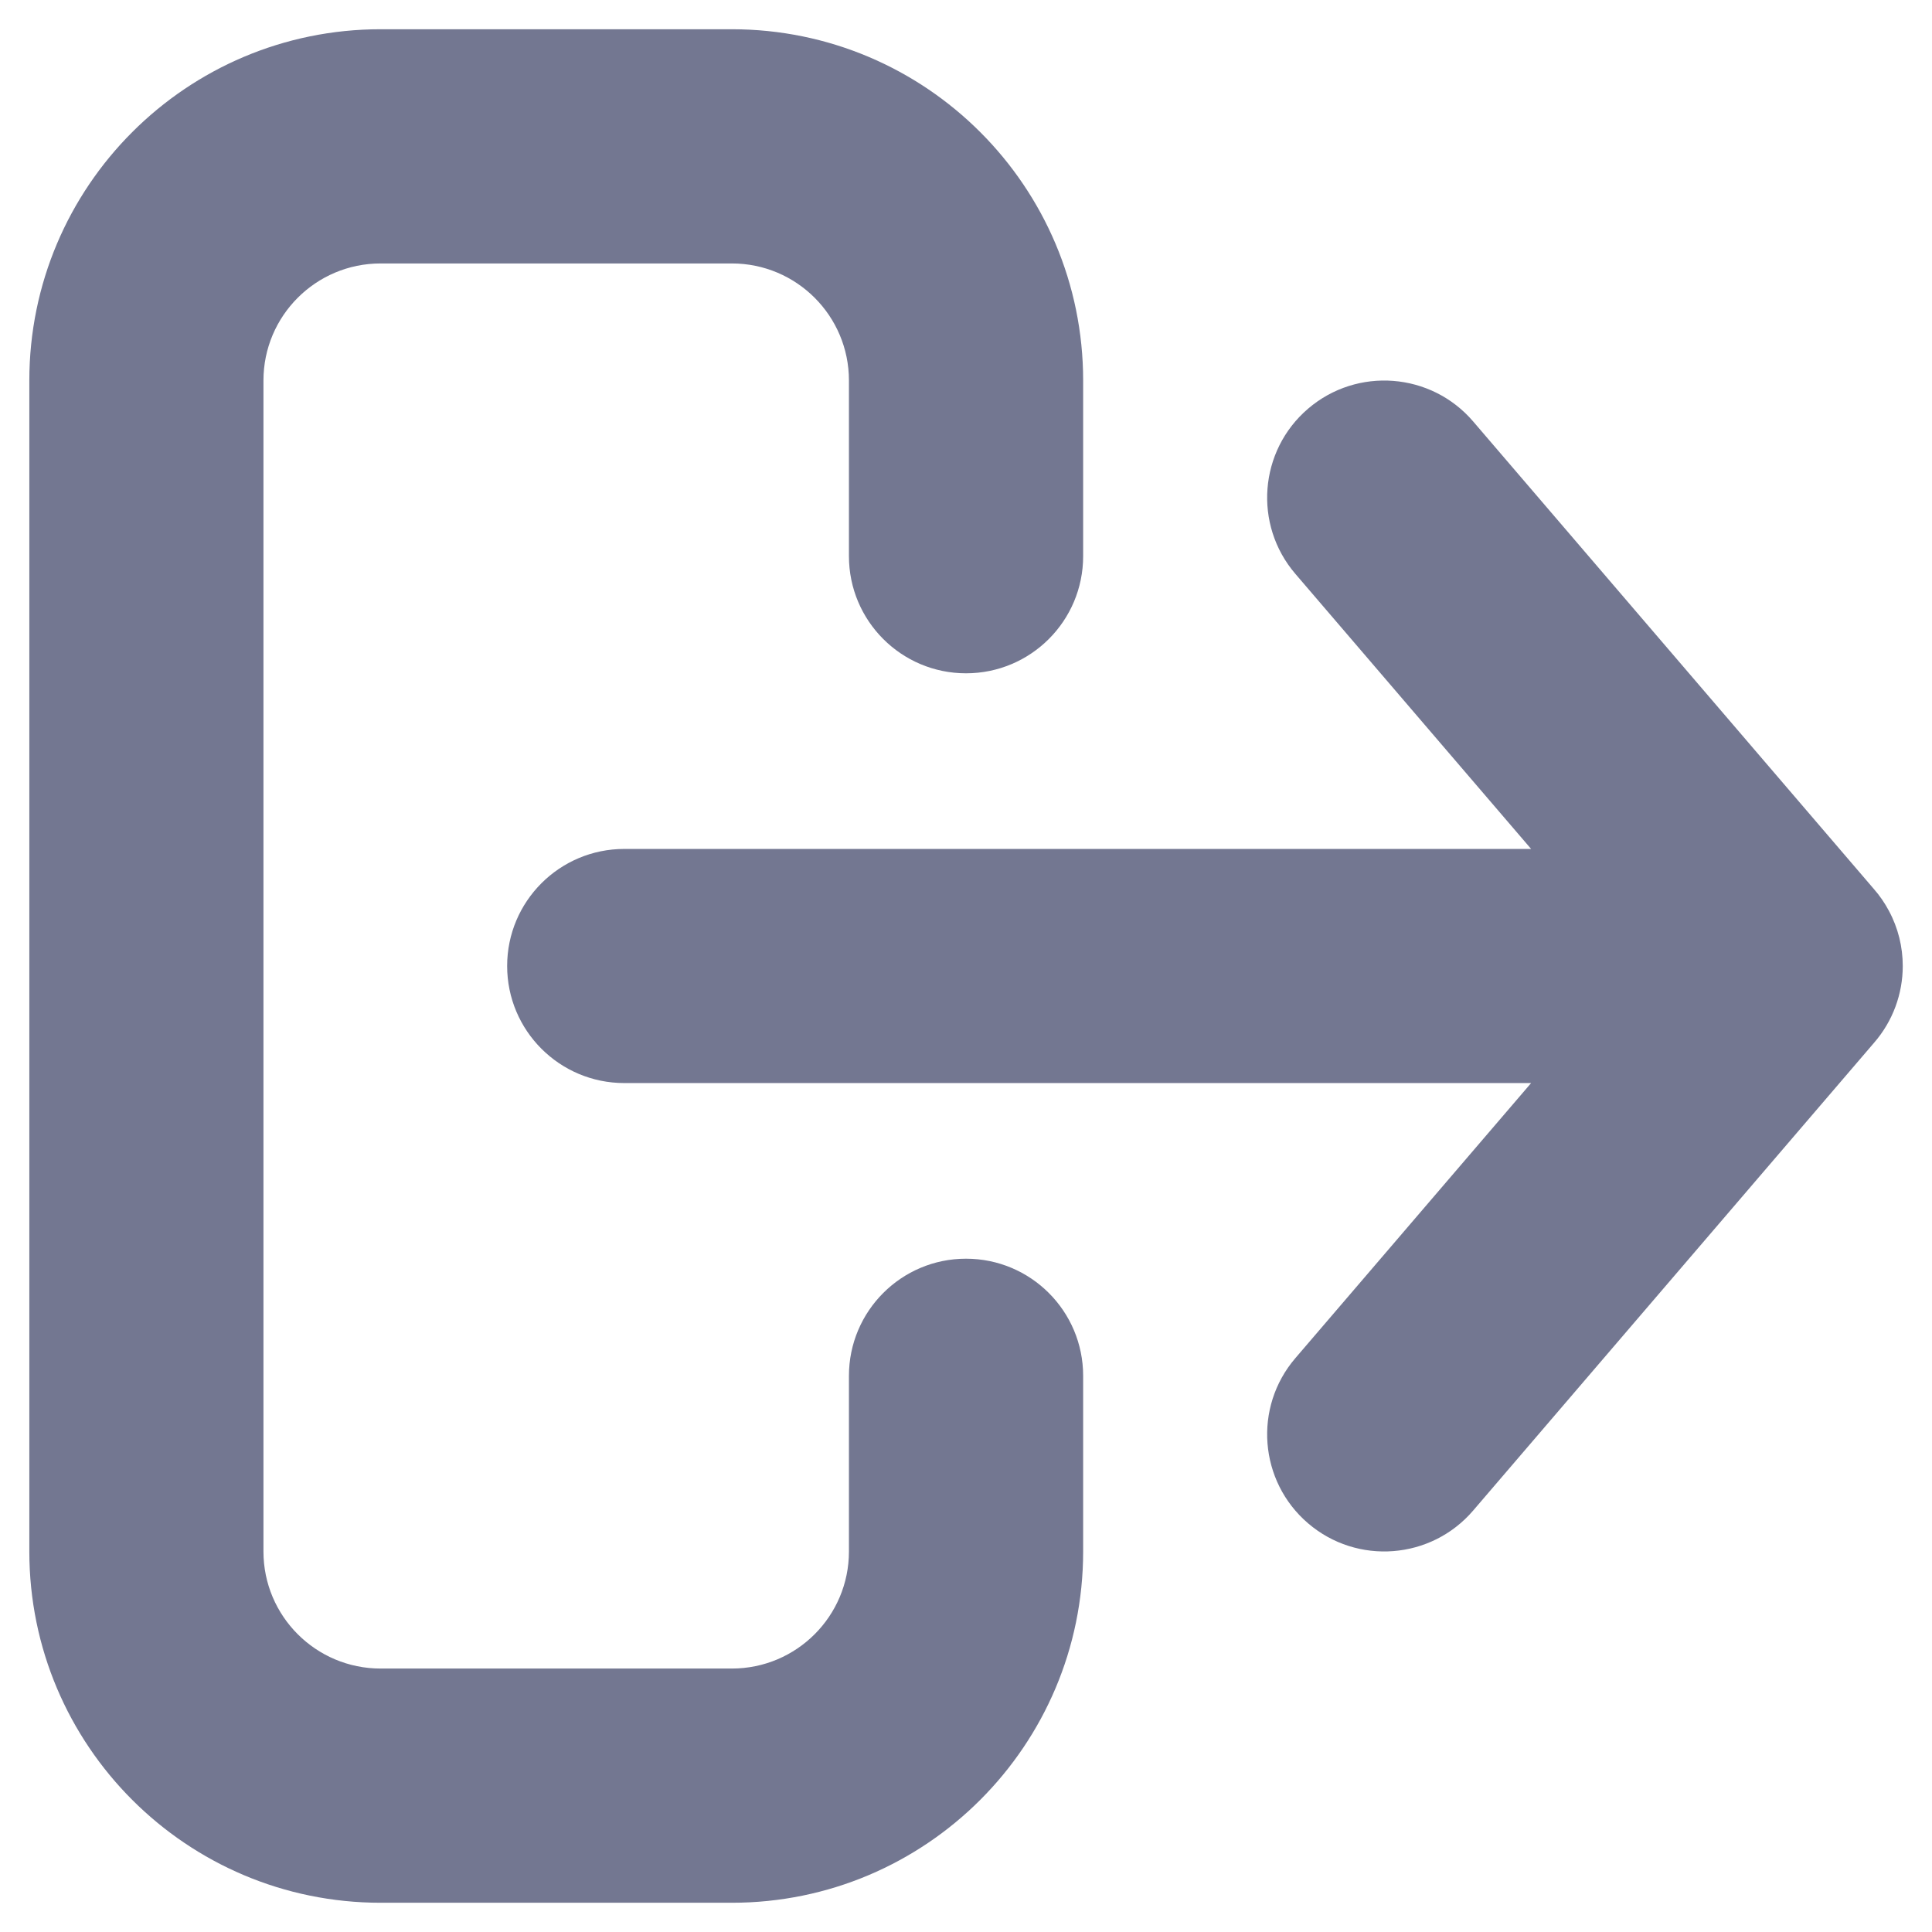
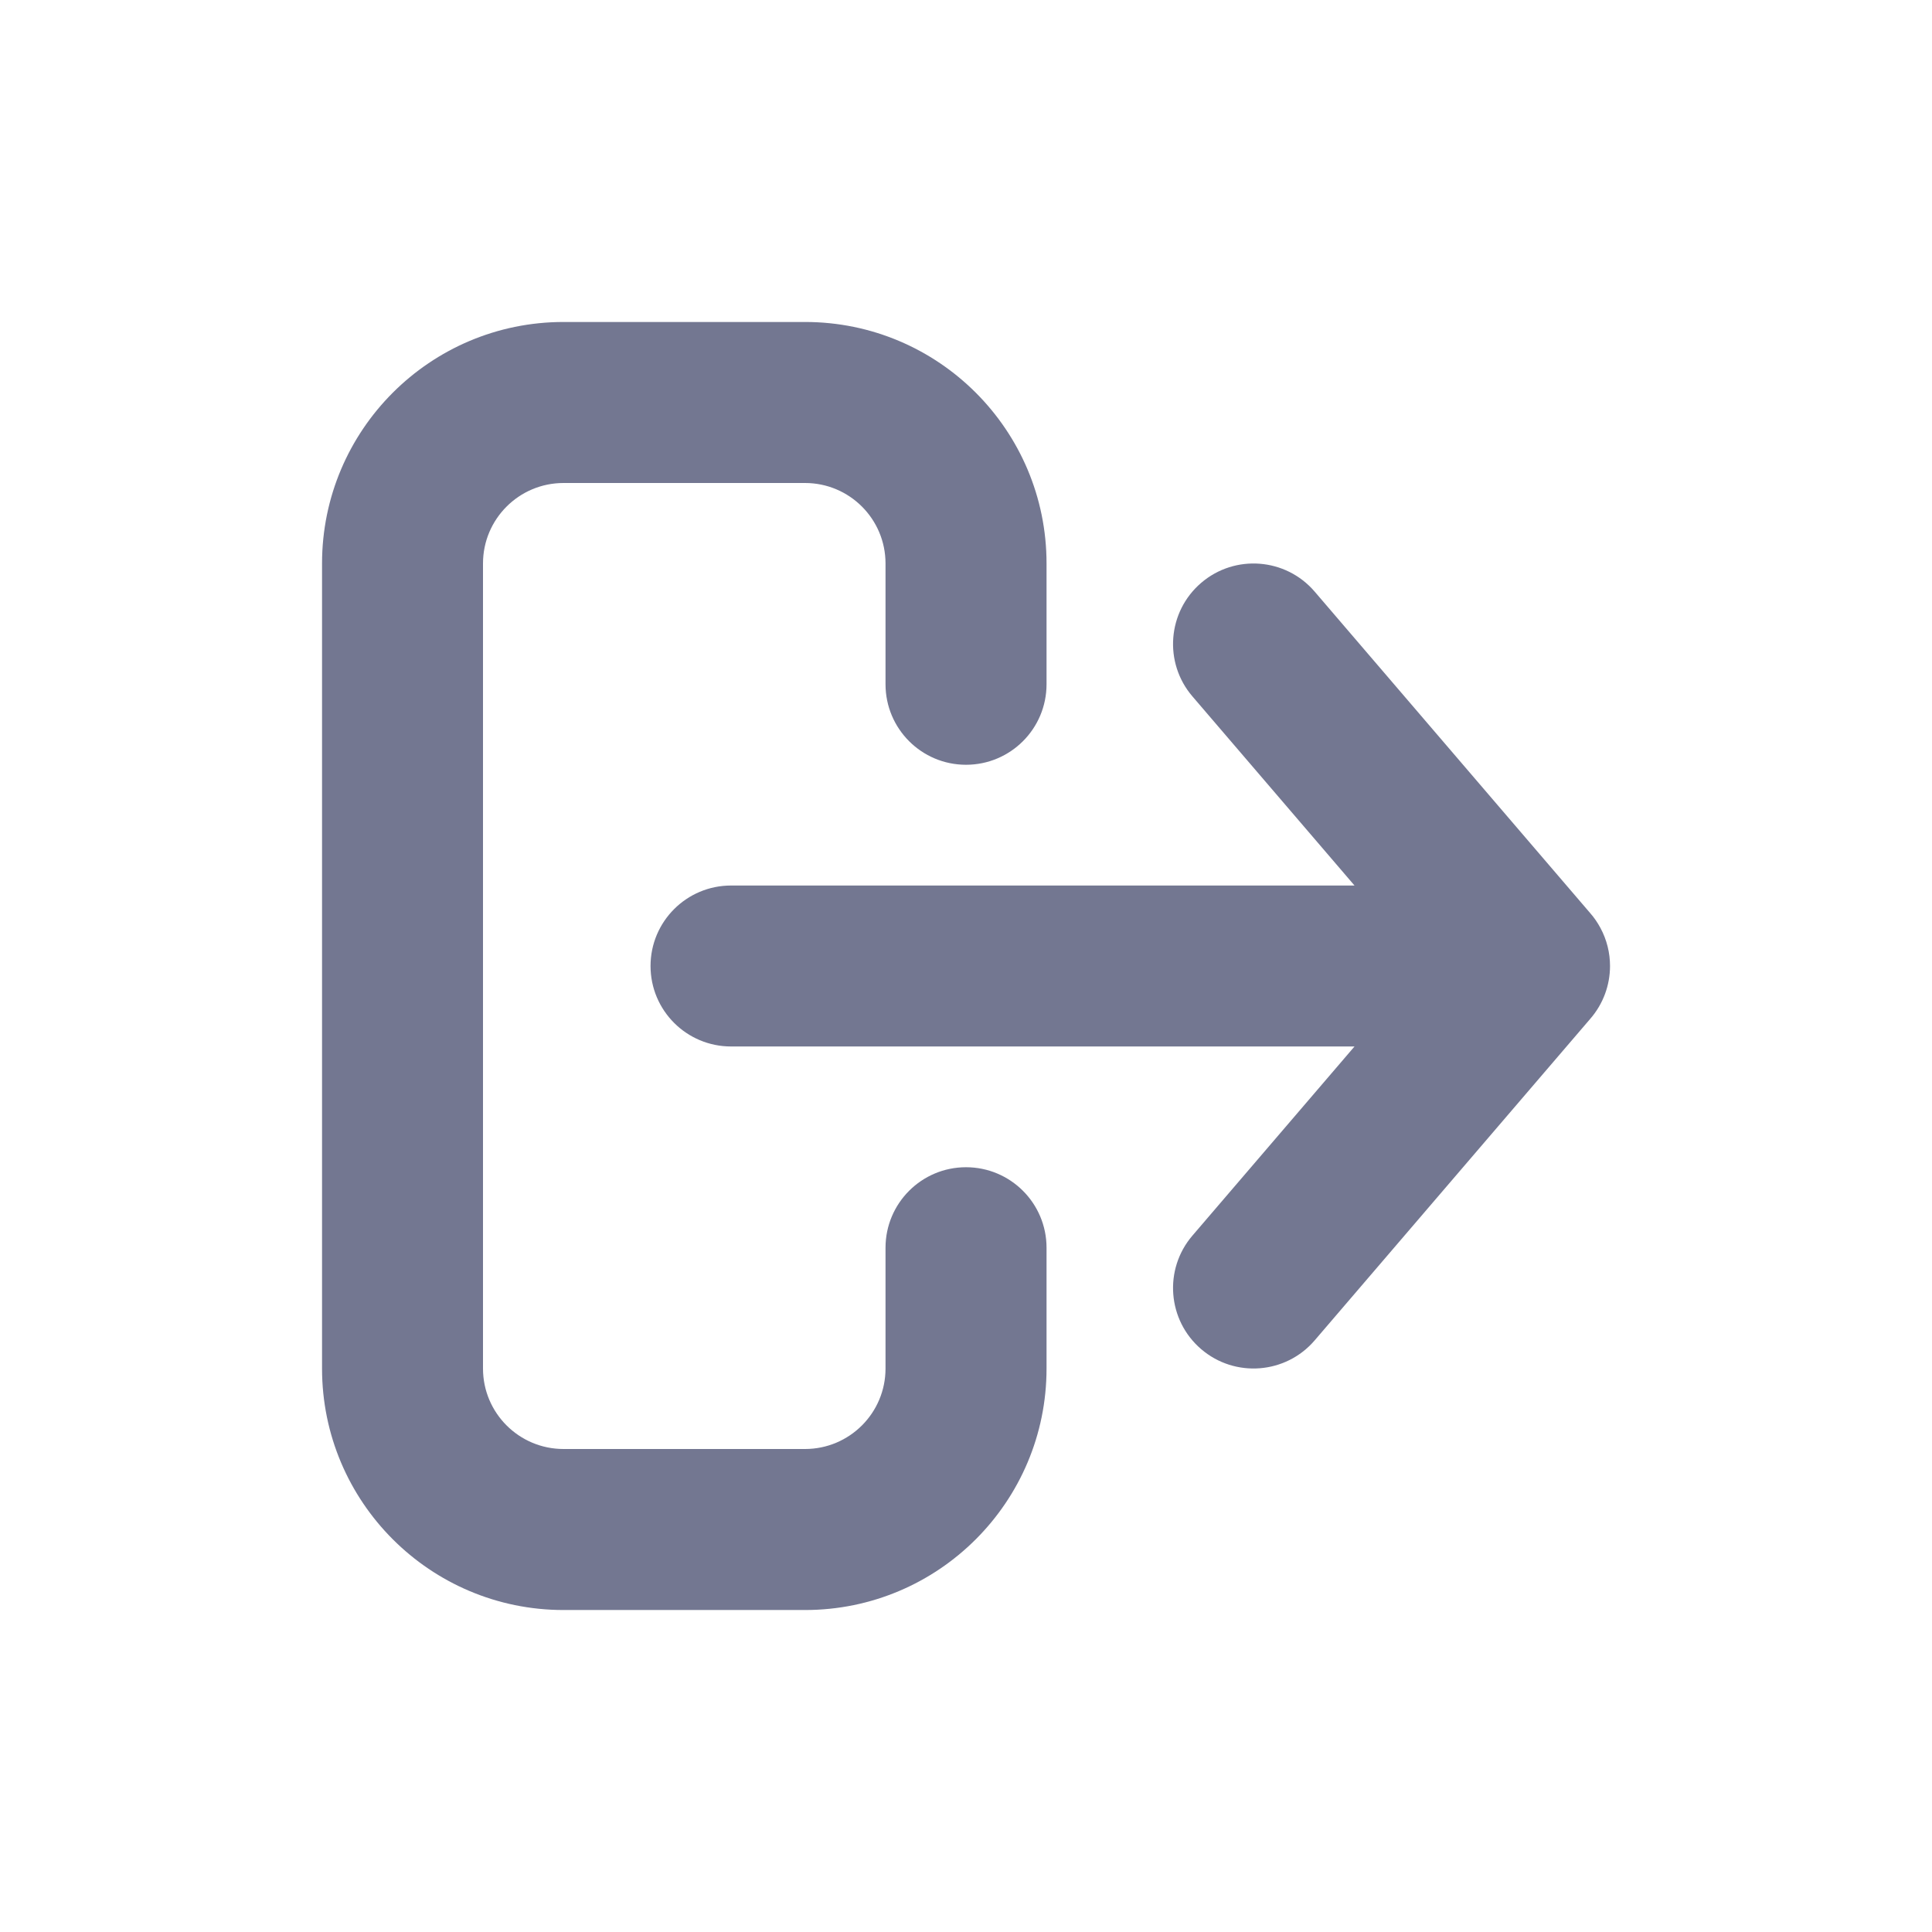
- <svg xmlns="http://www.w3.org/2000/svg" width="22" height="22" viewBox="0 0 22 22" fill="none">
-   <path fill-rule="evenodd" clip-rule="evenodd" d="M16.775 17.201L21.337 11.878C21.555 11.629 21.667 11.315 21.667 11C21.667 10.784 21.615 10.568 21.509 10.371C21.462 10.283 21.405 10.199 21.337 10.122L16.775 4.799C16.296 4.24 15.454 4.175 14.895 4.654C14.336 5.133 14.271 5.975 14.75 6.534L17.435 9.667L7.109 9.667C6.372 9.667 5.775 10.264 5.775 11C5.775 11.736 6.372 12.333 7.109 12.333L17.435 12.333L14.75 15.466C14.271 16.025 14.336 16.867 14.895 17.346C15.454 17.825 16.296 17.76 16.775 17.201ZM8.334 3C9.07 3 9.667 3.597 9.667 4.333L9.667 6.333C9.667 7.07 10.264 7.667 11 7.667C11.737 7.667 12.334 7.07 12.334 6.333L12.334 4.333C12.334 2.124 10.543 0.333 8.334 0.333L4.334 0.333C2.125 0.333 0.334 2.124 0.334 4.333L0.334 17.667C0.334 19.876 2.125 21.667 4.334 21.667L8.334 21.667C10.543 21.667 12.334 19.876 12.334 17.667L12.334 15.667C12.334 14.93 11.737 14.333 11 14.333C10.264 14.333 9.667 14.93 9.667 15.667L9.667 17.667C9.667 18.403 9.07 19 8.334 19L4.334 19C3.597 19 3 18.403 3 17.667L3 4.333C3 3.597 3.597 3 4.334 3L8.334 3Z" fill="#737791" />
+ <svg xmlns="http://www.w3.org/2000/svg" width="32" height="32" viewBox="0 0 32 32" fill="none">
+   <path fill-rule="evenodd" clip-rule="evenodd" d="M21.775 22.201L26.337 16.878C26.555 16.629 26.667 16.315 26.667 16C26.667 15.784 26.615 15.568 26.509 15.371C26.462 15.283 26.405 15.199 26.337 15.122L21.775 9.799C21.296 9.24 20.454 9.175 19.895 9.654C19.336 10.133 19.271 10.975 19.75 11.534L22.435 14.667L12.109 14.667C11.372 14.667 10.775 15.264 10.775 16C10.775 16.736 11.372 17.333 12.109 17.333L22.435 17.333L19.75 20.466C19.271 21.025 19.336 21.867 19.895 22.346C20.454 22.825 21.296 22.76 21.775 22.201ZM13.334 8C14.07 8 14.667 8.597 14.667 9.333L14.667 11.333C14.667 12.07 15.264 12.667 16 12.667C16.737 12.667 17.334 12.07 17.334 11.333L17.334 9.333C17.334 7.124 15.543 5.333 13.334 5.333L9.334 5.333C7.125 5.333 5.334 7.124 5.334 9.333L5.334 22.667C5.334 24.876 7.125 26.667 9.334 26.667L13.334 26.667C15.543 26.667 17.334 24.876 17.334 22.667L17.334 20.667C17.334 19.93 16.737 19.333 16 19.333C15.264 19.333 14.667 19.93 14.667 20.667L14.667 22.667C14.667 23.403 14.07 24 13.334 24L9.334 24C8.597 24 8 23.403 8 22.667L8 9.333C8 8.597 8.597 8 9.334 8L13.334 8Z" fill="#737791" />
</svg>
